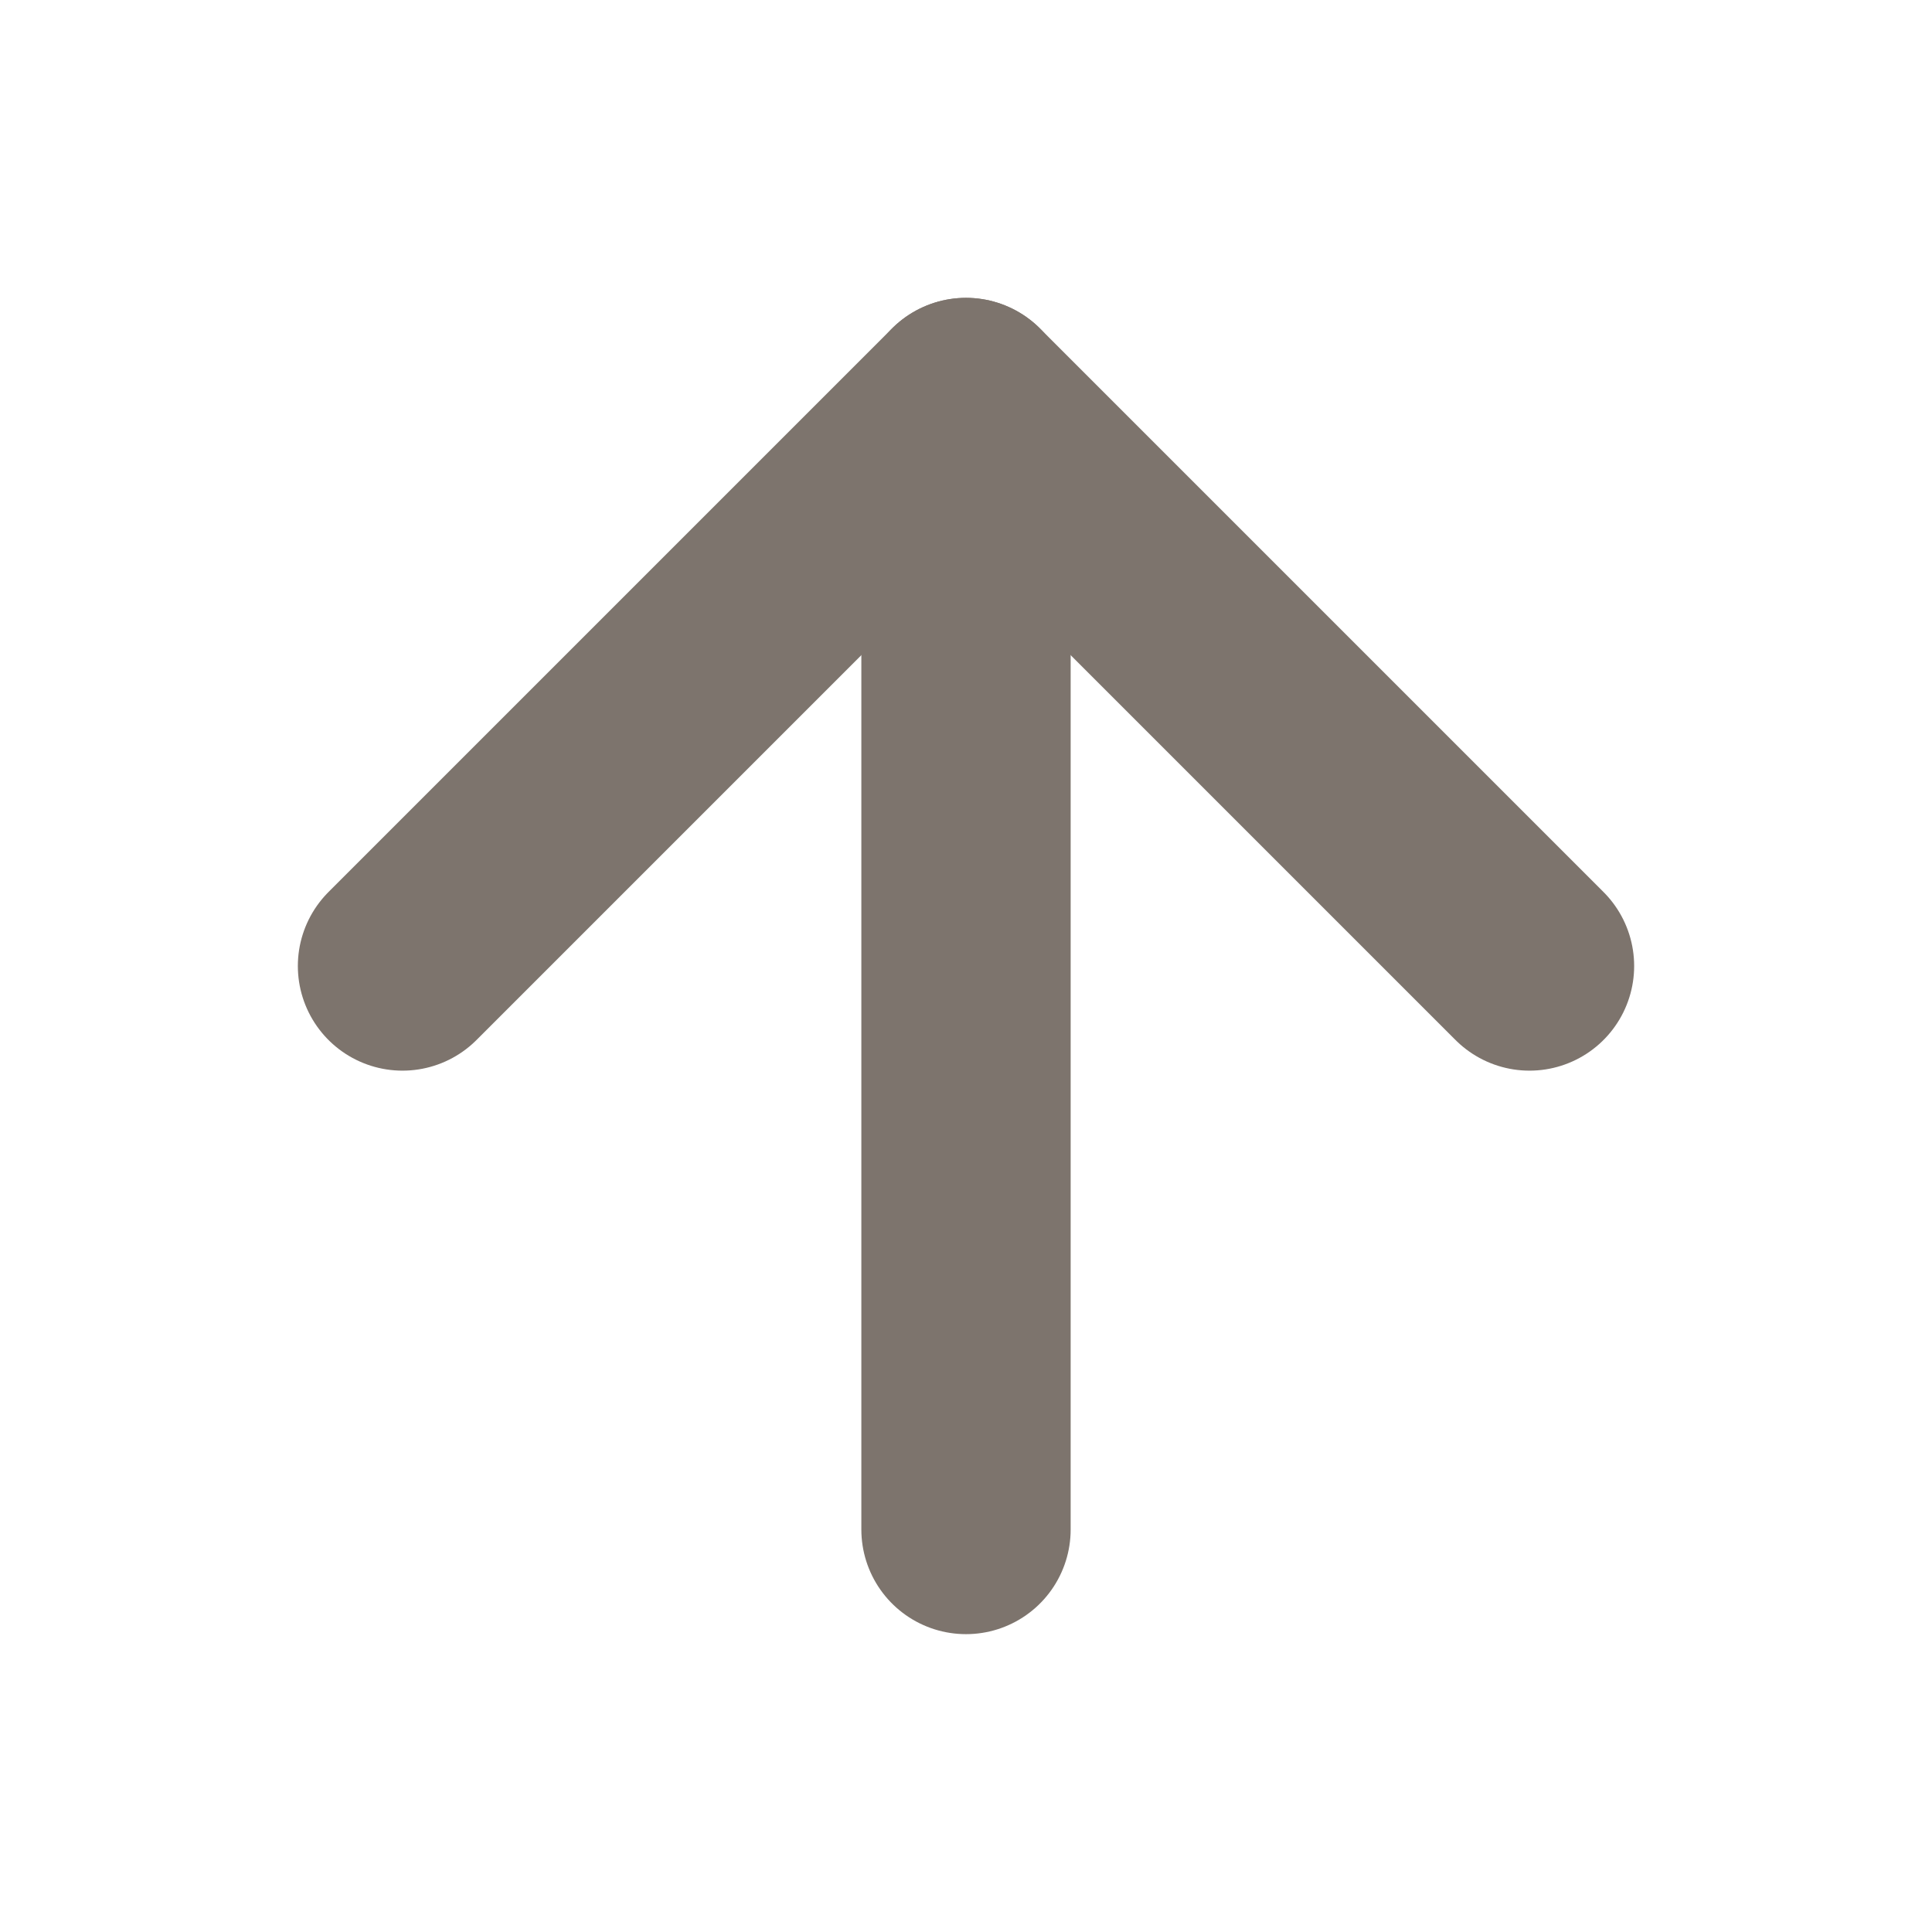
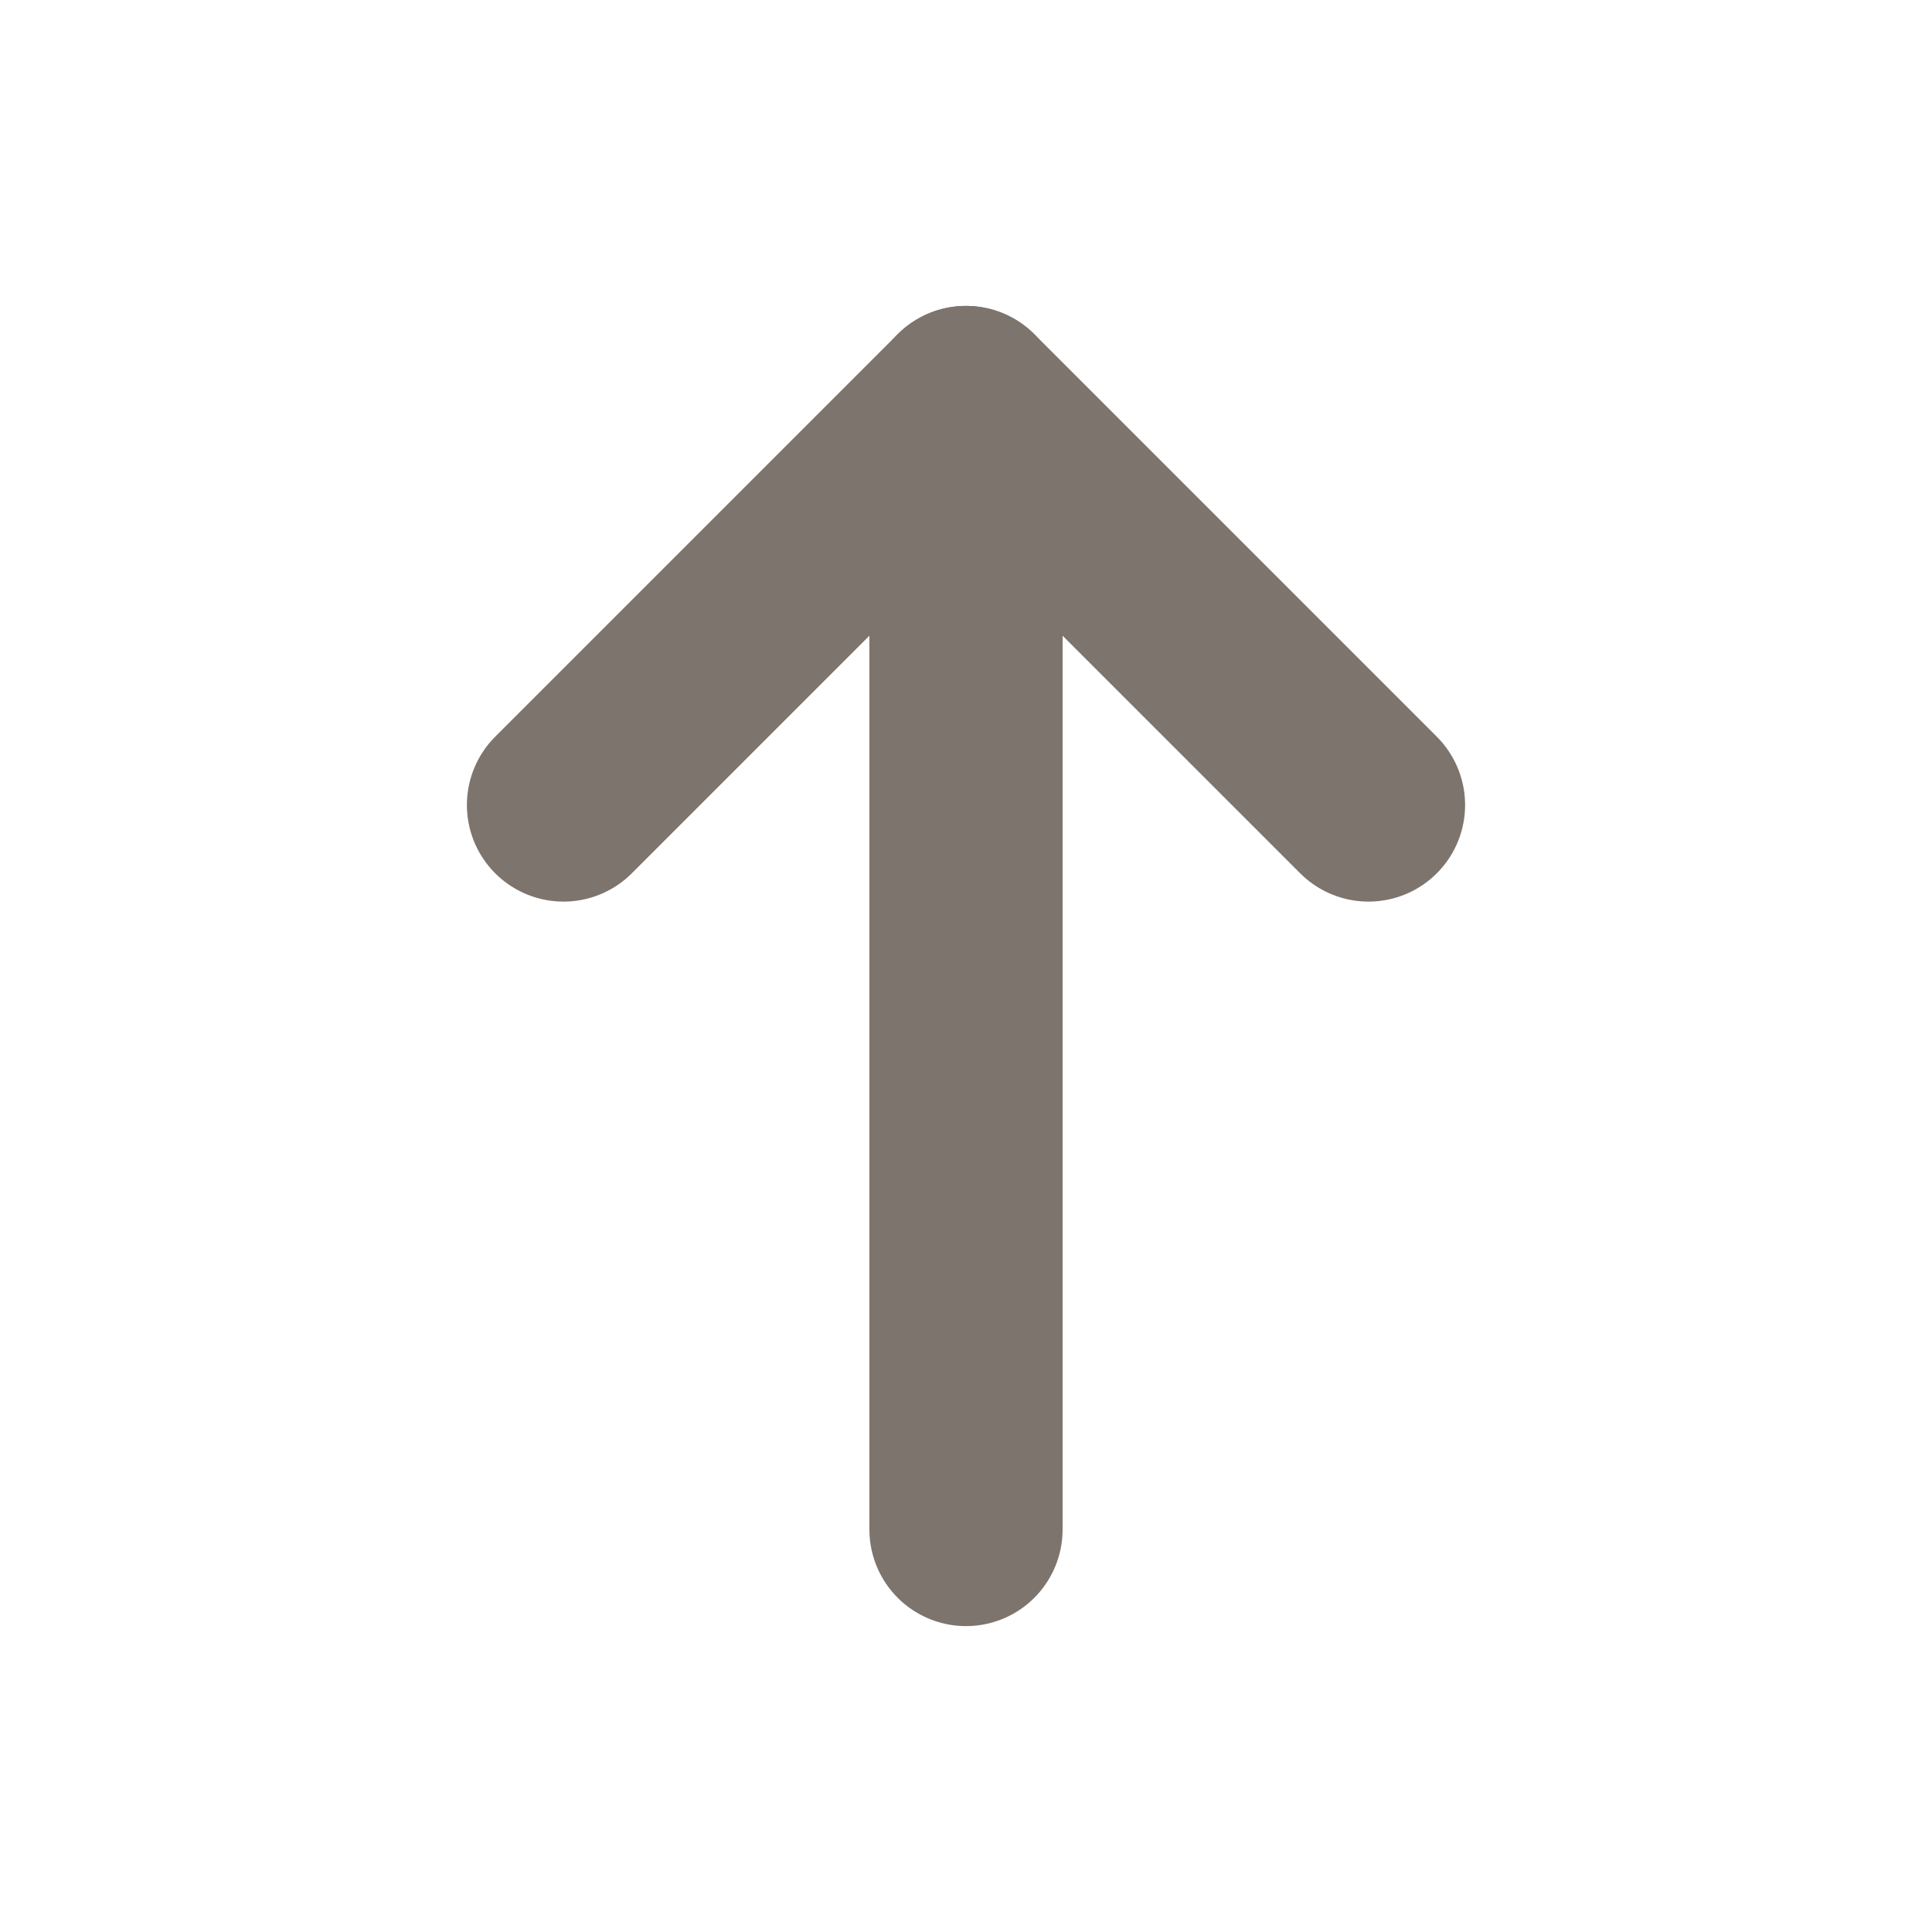
- <svg xmlns="http://www.w3.org/2000/svg" width="24" height="24" viewBox="0 0 24 24" fill="none" stroke="#7d746d" stroke-width="2.6" stroke-linecap="round" stroke-linejoin="round">
-   <path d="m5 12 7-7 7 7" />
+ <svg xmlns="http://www.w3.org/2000/svg" width="24" height="24" viewBox="0 0 24 24" fill="none" stroke="#7d746d" stroke-width="2.4" stroke-linecap="round" stroke-linejoin="round">
  <path d="M12 19V5" />
+   <path d="m7 10 5-5 5 5" />
</svg>
